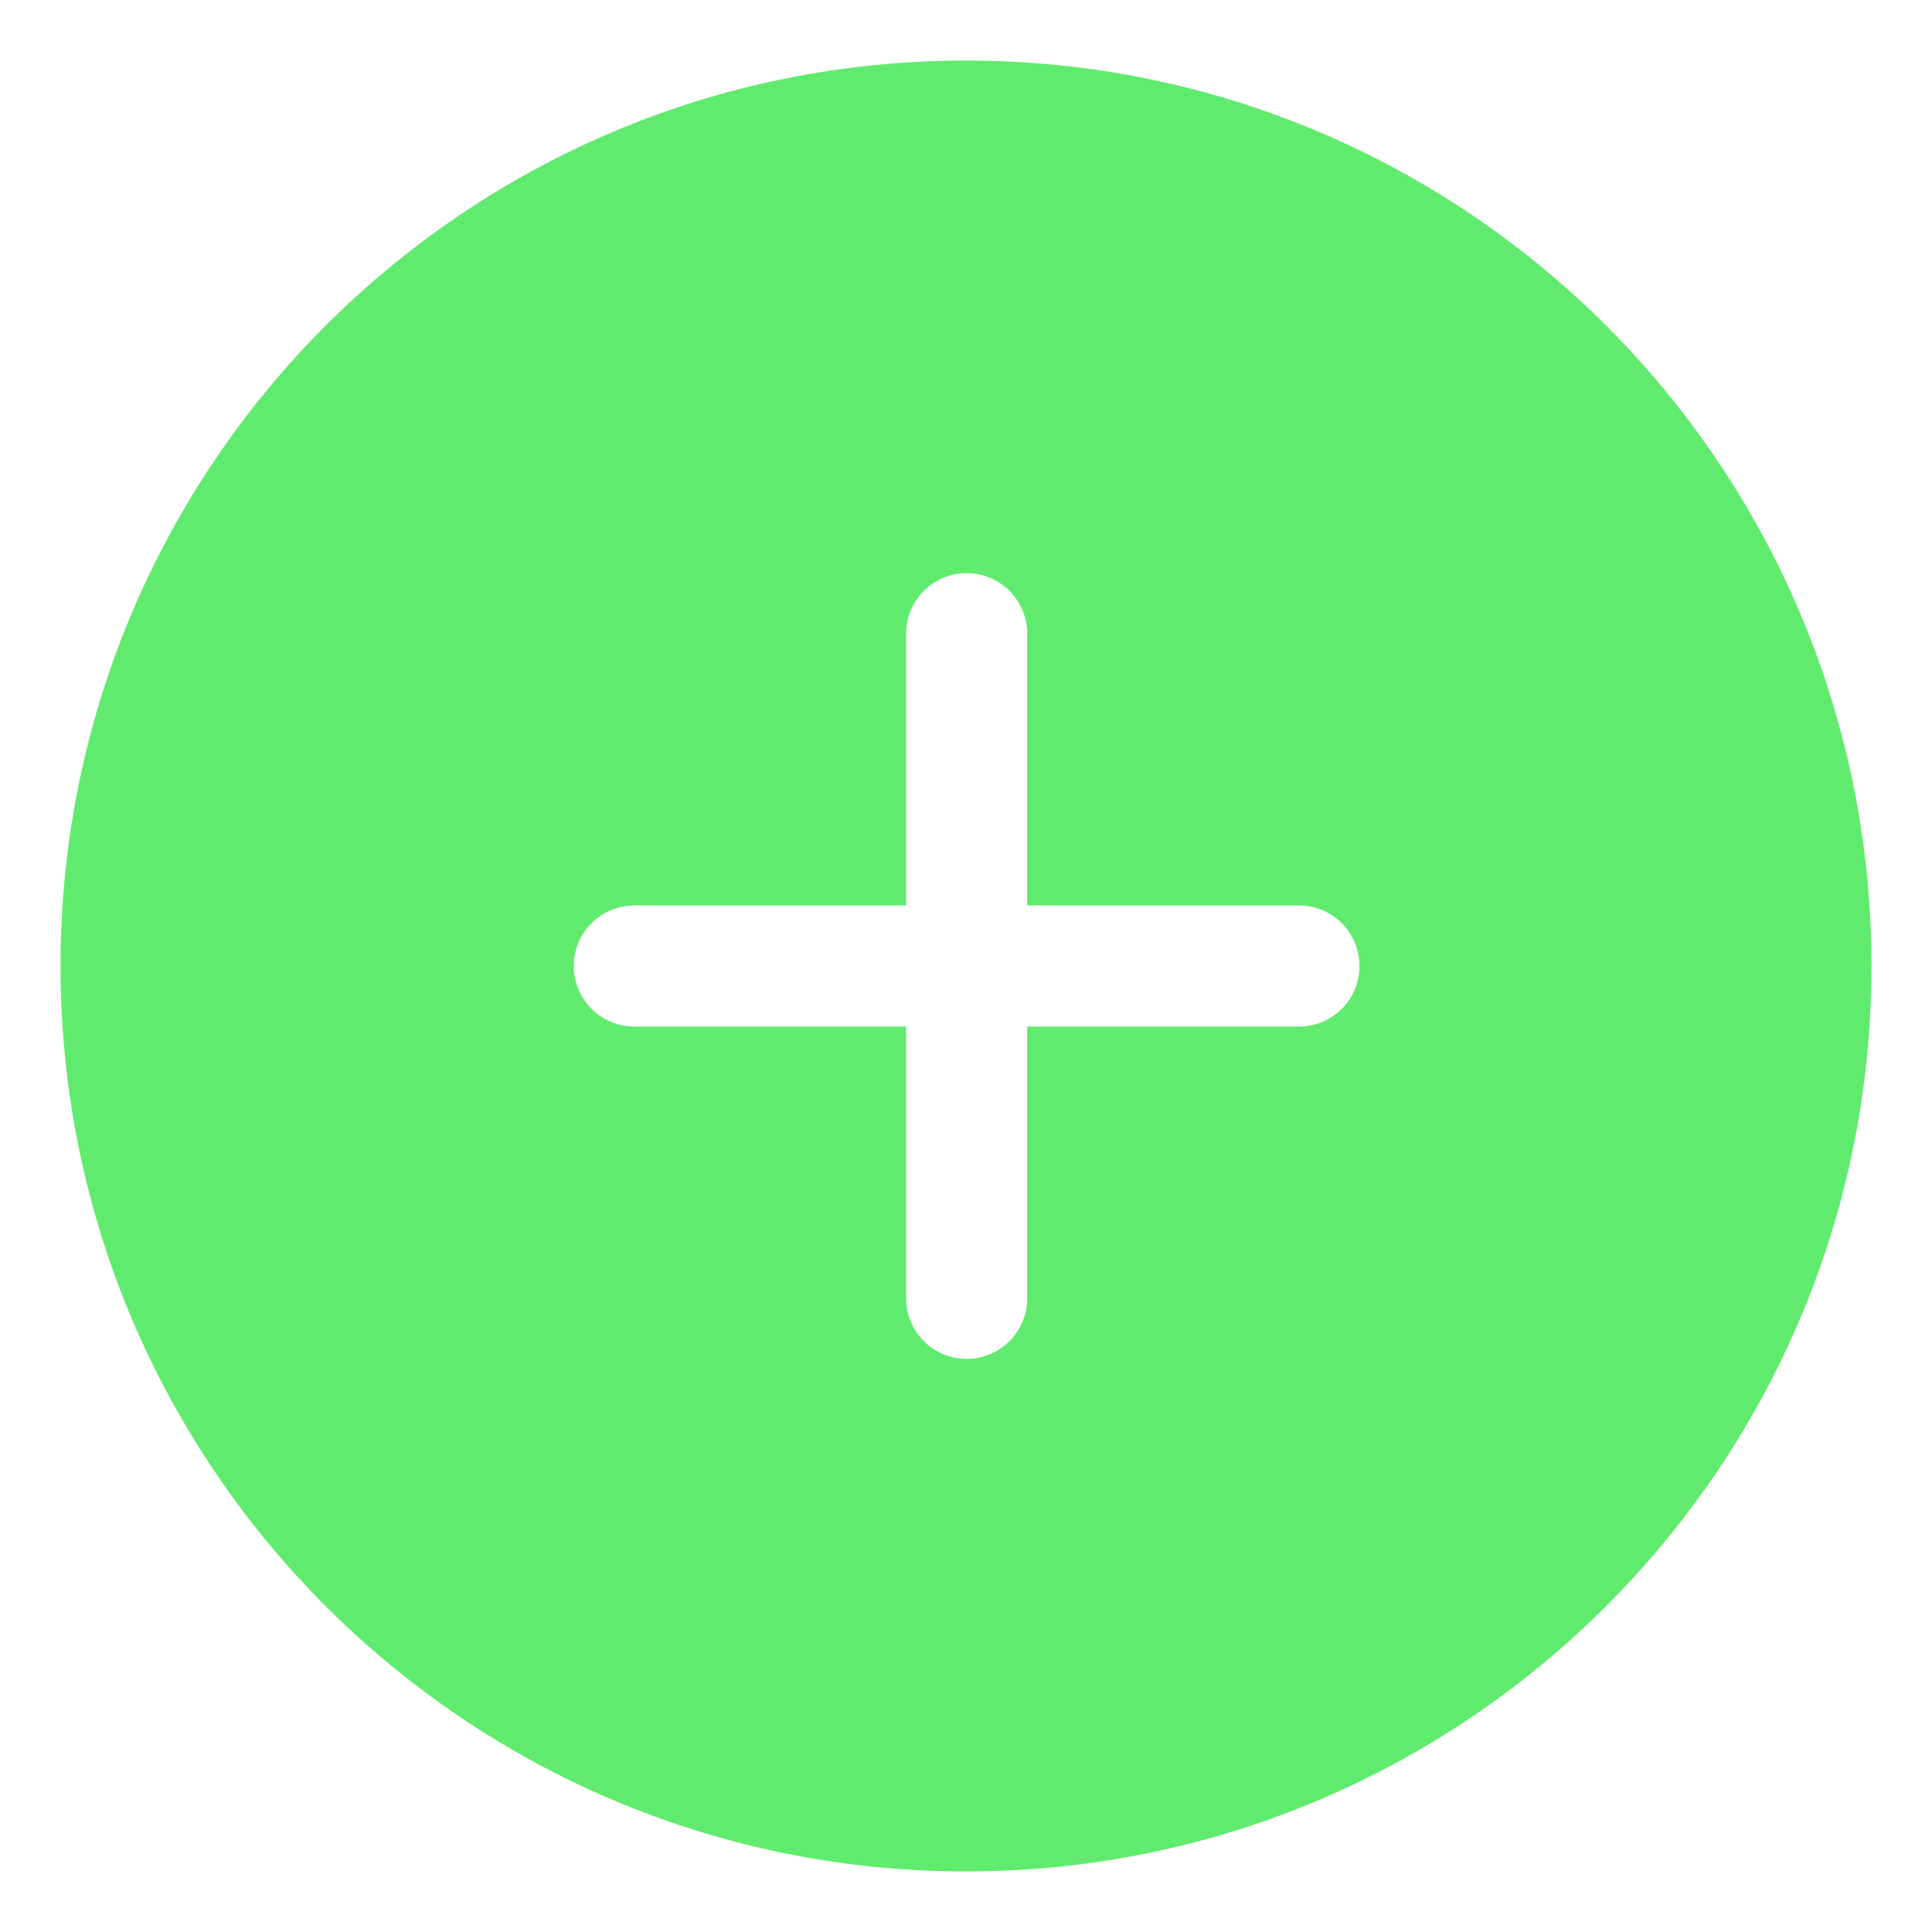
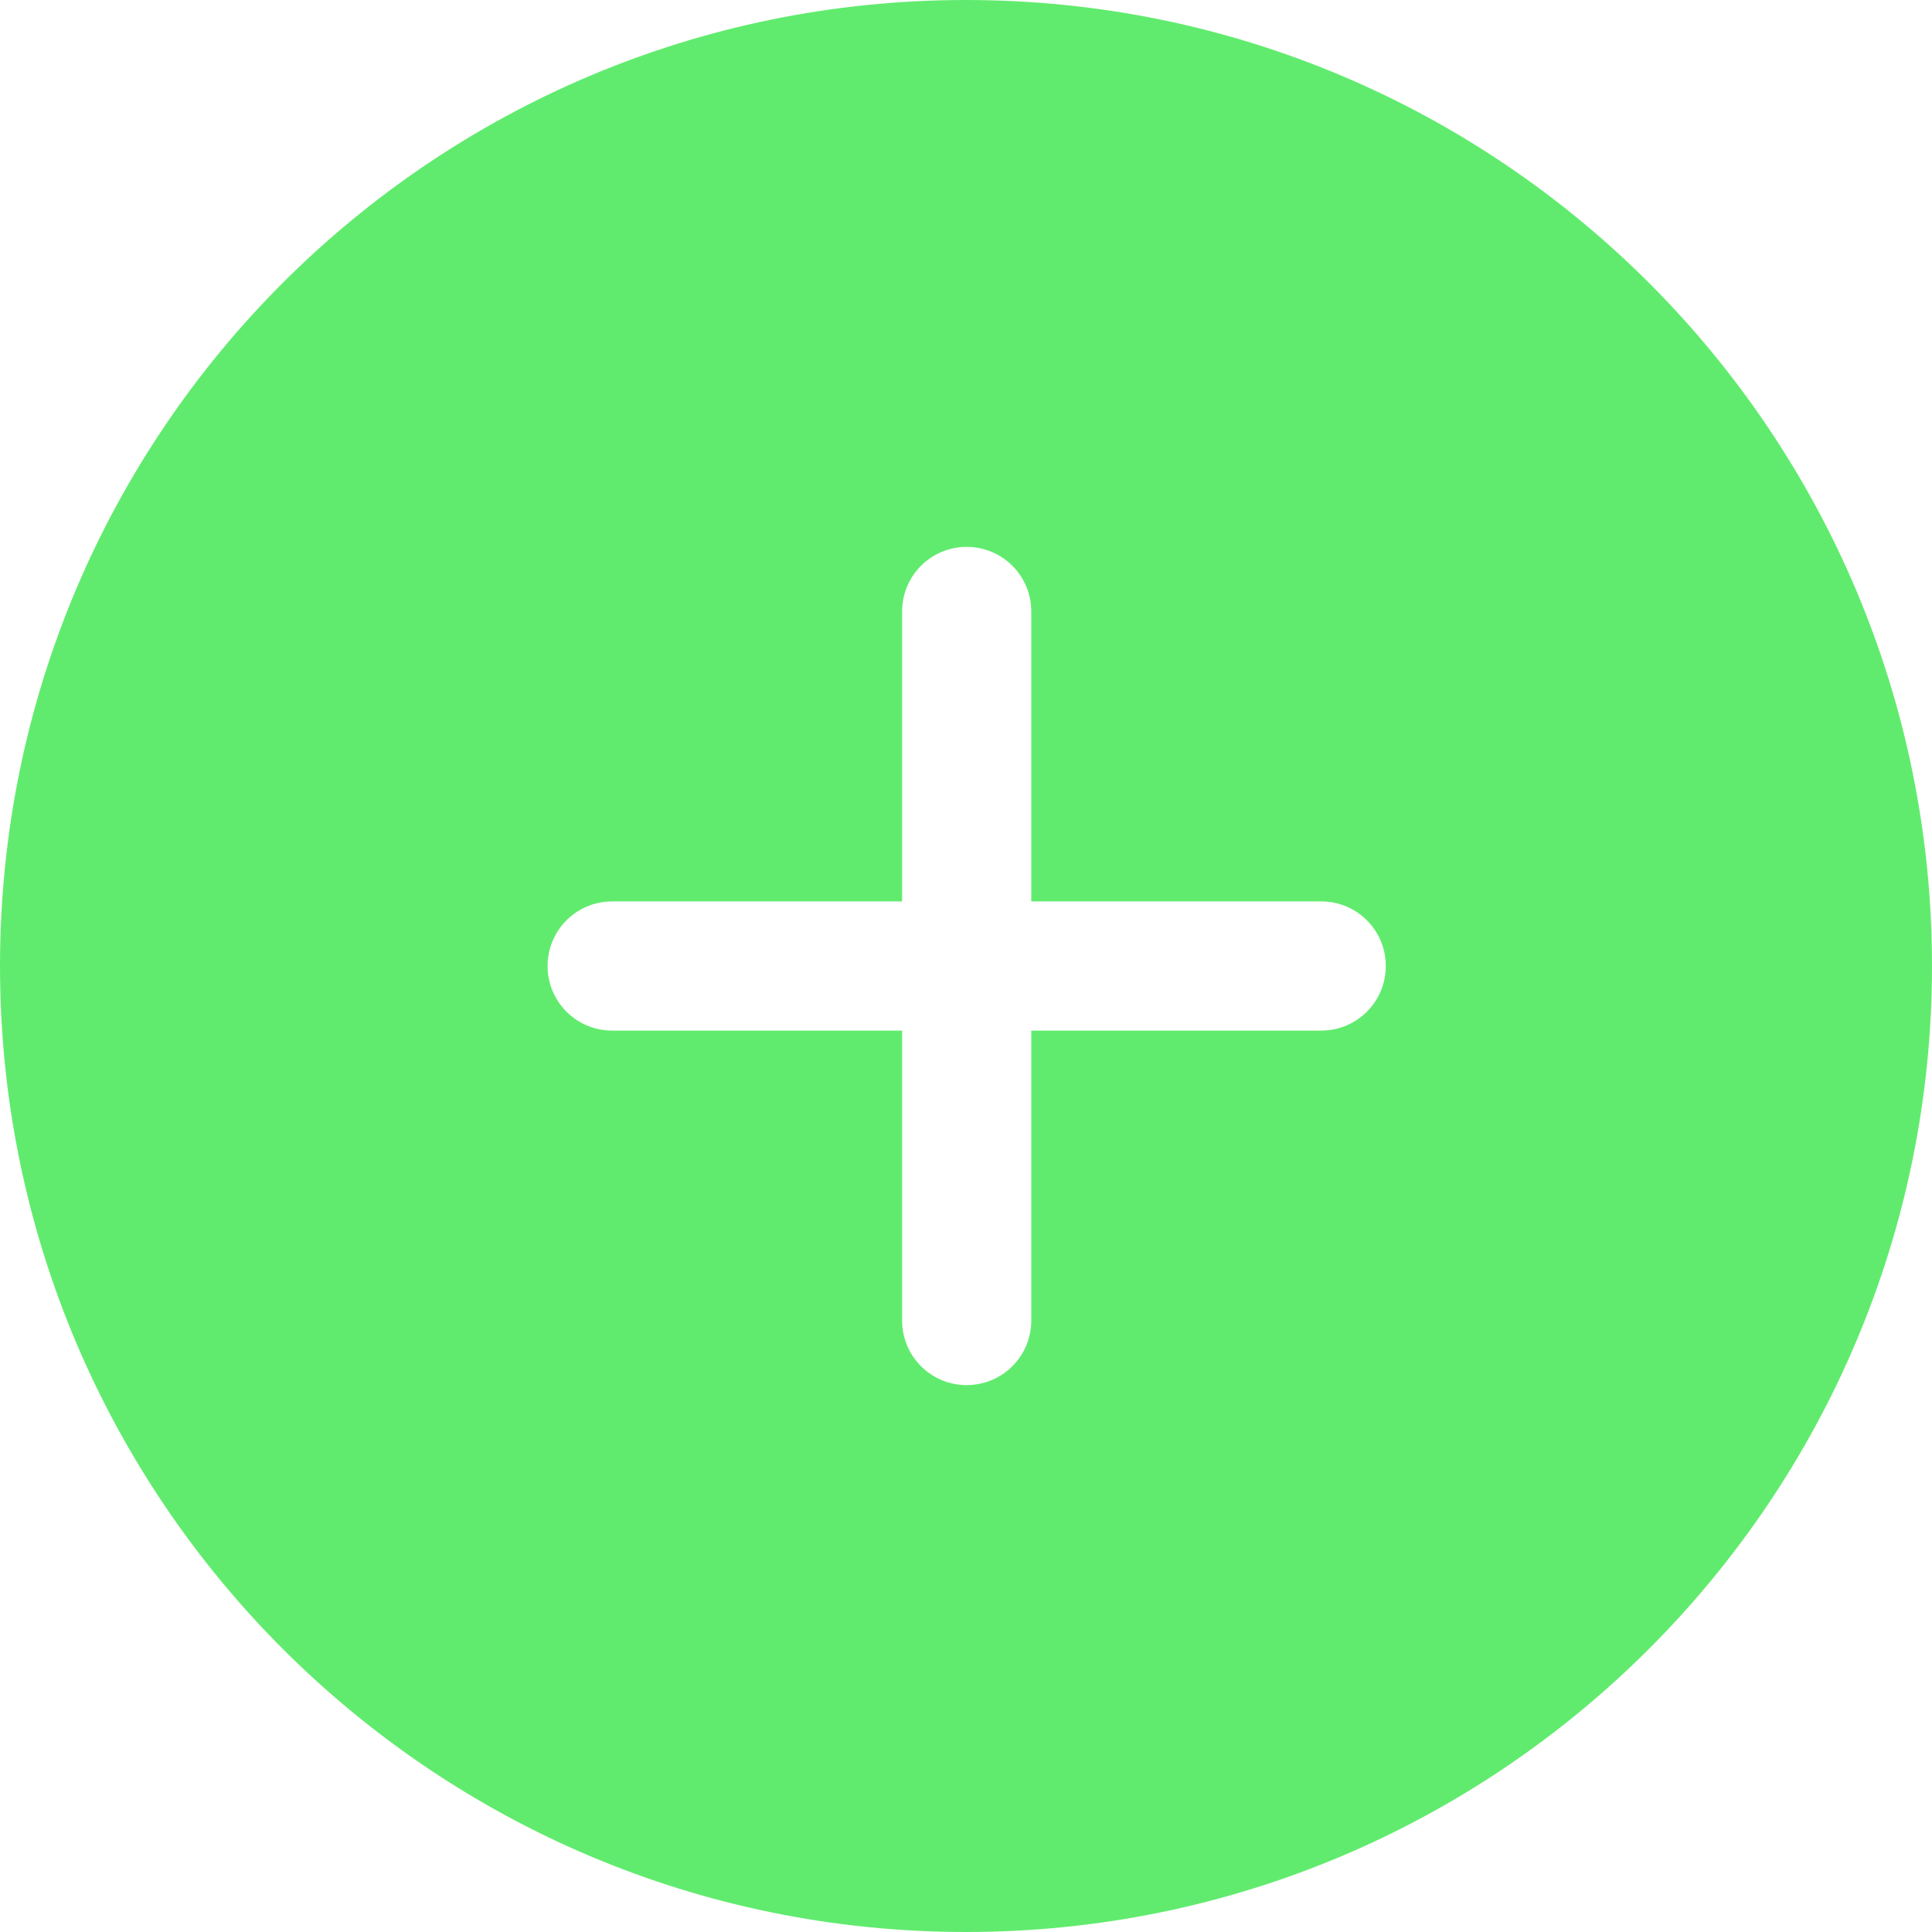
- <svg xmlns="http://www.w3.org/2000/svg" id="Layer_1" data-name="Layer 1" version="1.1" viewBox="0 0 300 300">
+ <svg xmlns="http://www.w3.org/2000/svg" id="Layer_1" data-name="Layer 1" version="1.1" viewBox="0 0 281.2 281.2">
  <defs>
    <style>
      .cls-1 {
        fill: #61eb6e;
        fill-rule: evenodd;
        stroke-width: 0px;
      }
    </style>
  </defs>
-   <path class="cls-1" d="M150,9.4C72.3,9.4,9.4,72.3,9.4,150s63,140.6,140.6,140.6,140.6-63,140.6-140.6S227.7,9.4,150,9.4ZM89.1,150c0-5.2,4.2-9.4,9.4-9.4h42.2v-42.2c0-5.2,4.2-9.4,9.4-9.4s9.4,4.2,9.4,9.4v42.2h42.2c5.2,0,9.4,4.2,9.4,9.4s-4.2,9.4-9.4,9.4h-42.2v42.2c0,5.2-4.2,9.4-9.4,9.4s-9.4-4.2-9.4-9.4v-42.2h-42.2c-5.2,0-9.4-4.2-9.4-9.4h0Z" />
+   <path class="cls-1" d="M140.6,0C62.9,0,0,62.9,0,140.6s63,140.6,140.6,140.6,140.6-63,140.6-140.6S218.3,0,140.6,0ZM79.7,140.6c0-5.2,4.2-9.4,9.4-9.4h42.2v-42.2c0-5.2,4.2-9.4,9.4-9.4s9.4,4.2,9.4,9.4v42.2h42.2c5.2,0,9.4,4.2,9.4,9.4s-4.2,9.4-9.4,9.4h-42.2v42.2c0,5.2-4.2,9.4-9.4,9.4s-9.4-4.2-9.4-9.4v-42.2h-42.2c-5.2,0-9.4-4.2-9.4-9.4h0Z" />
</svg>
